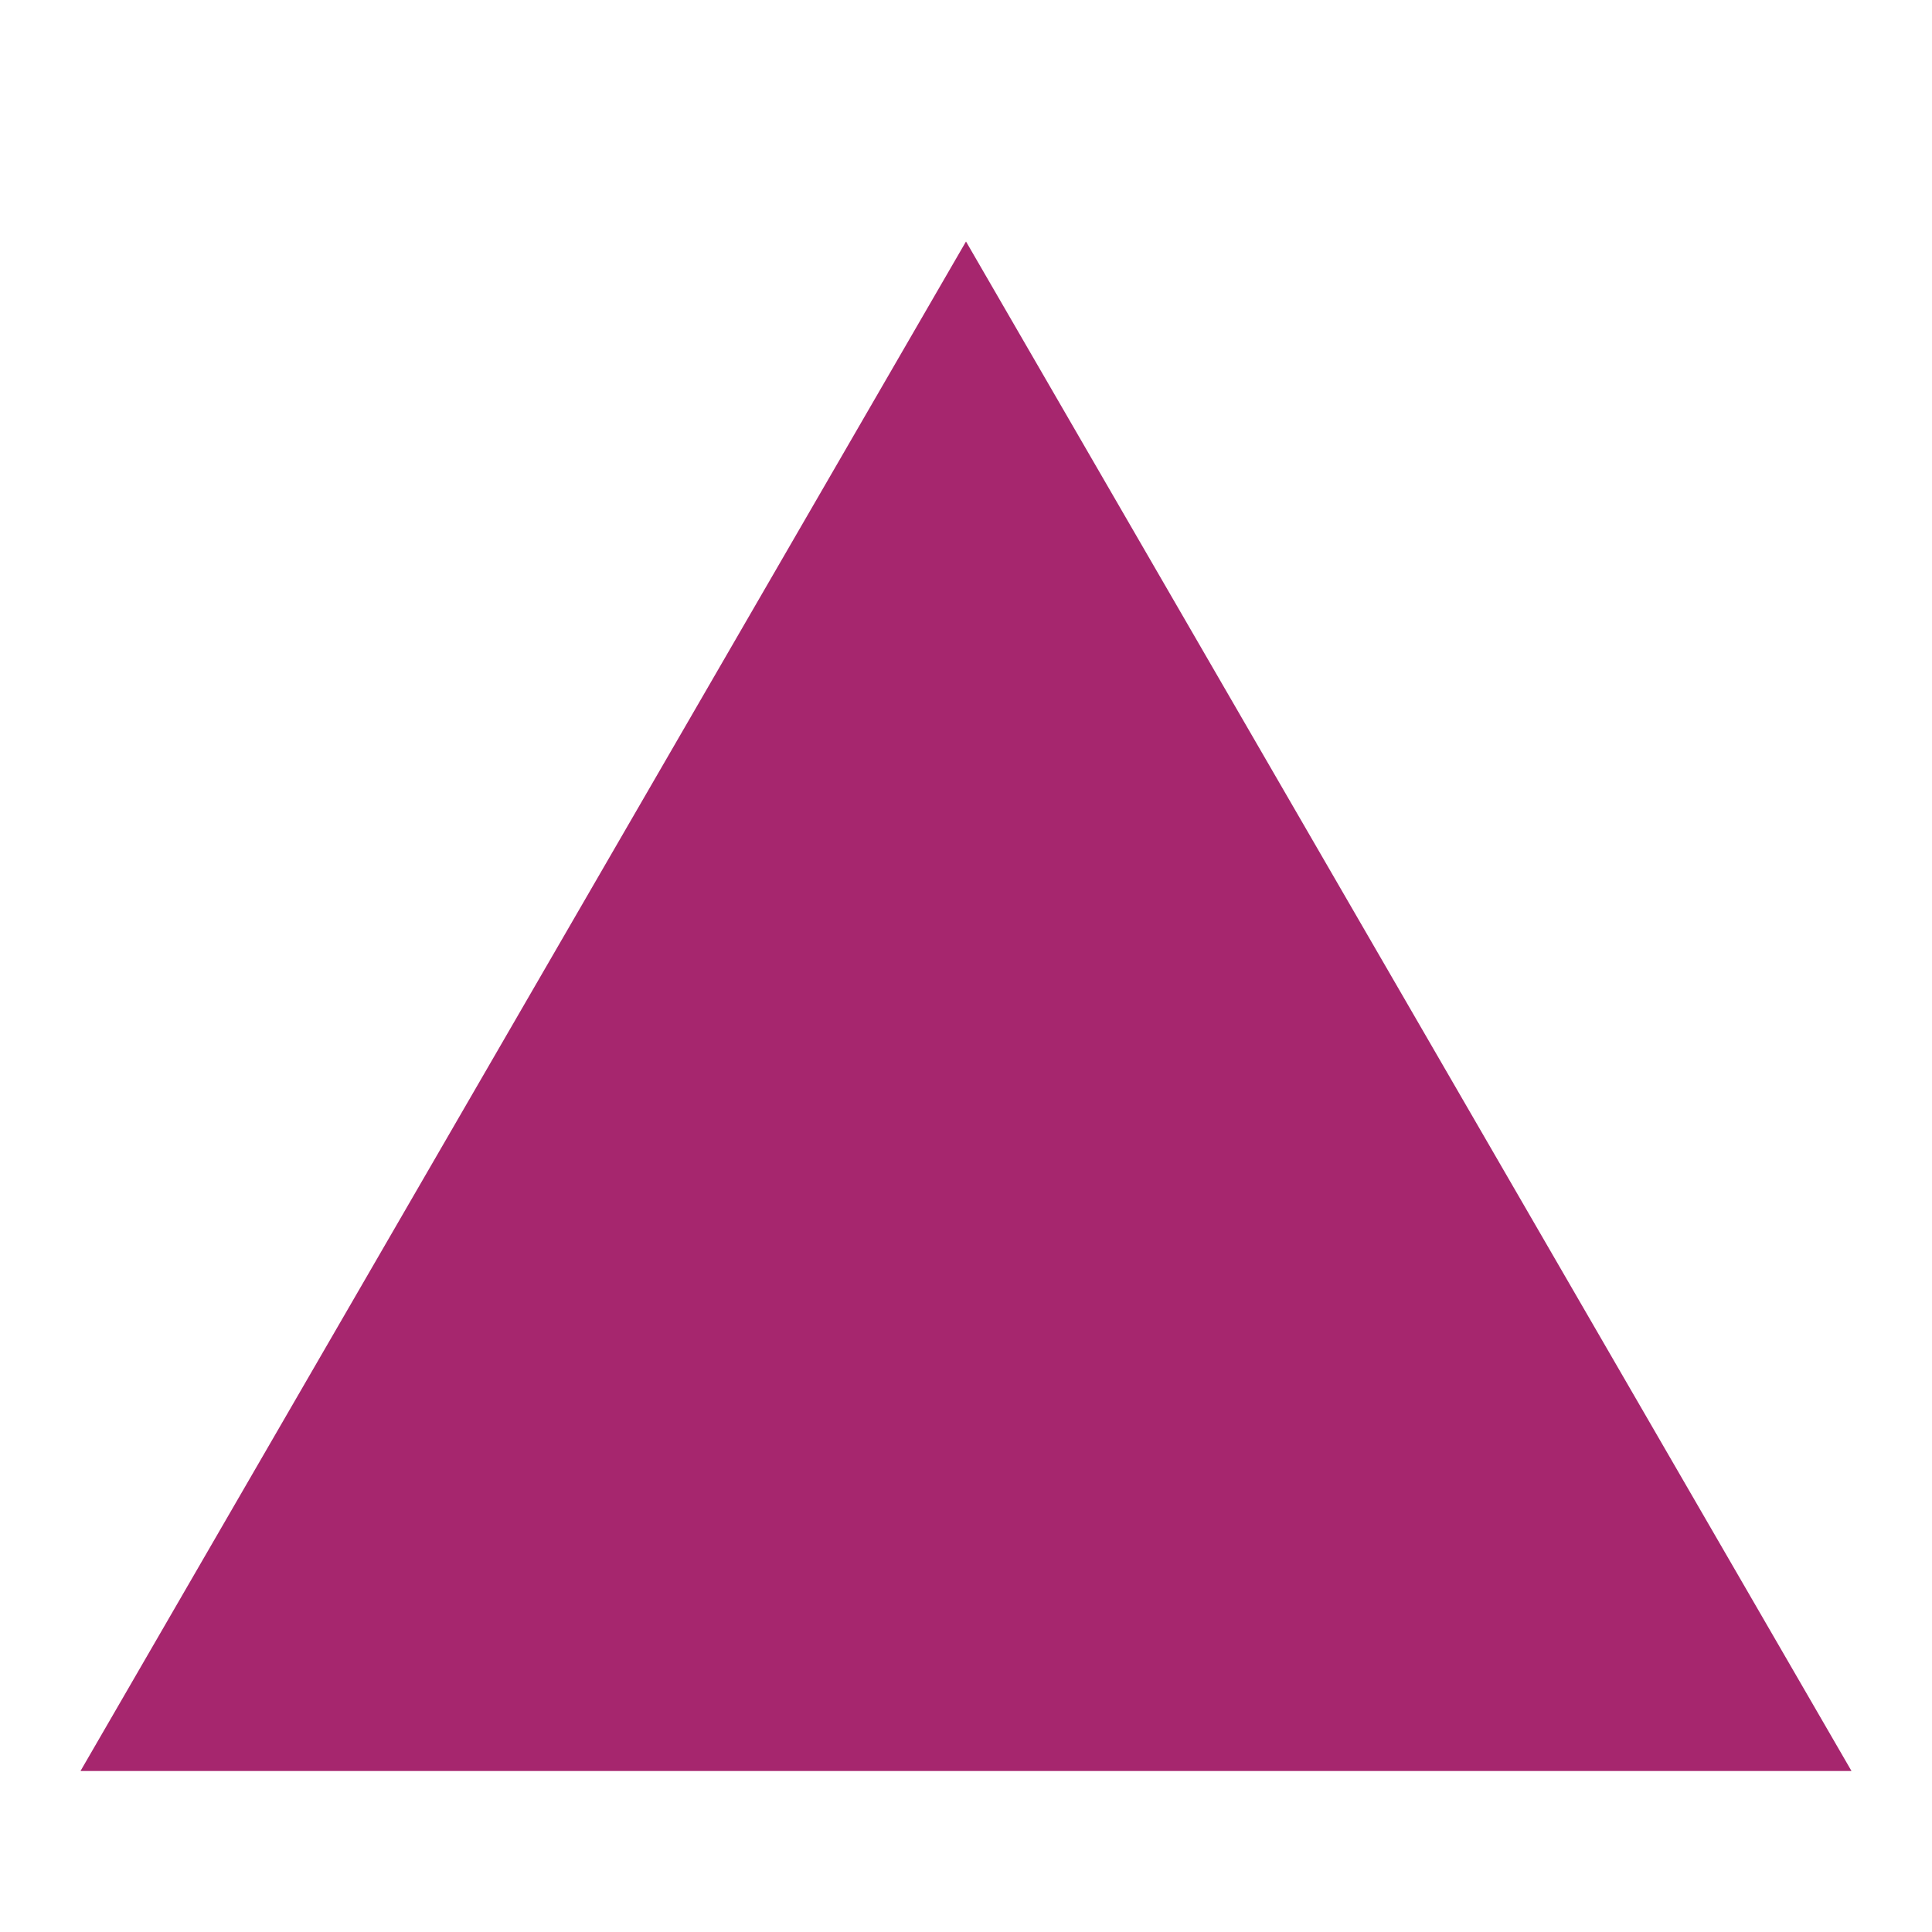
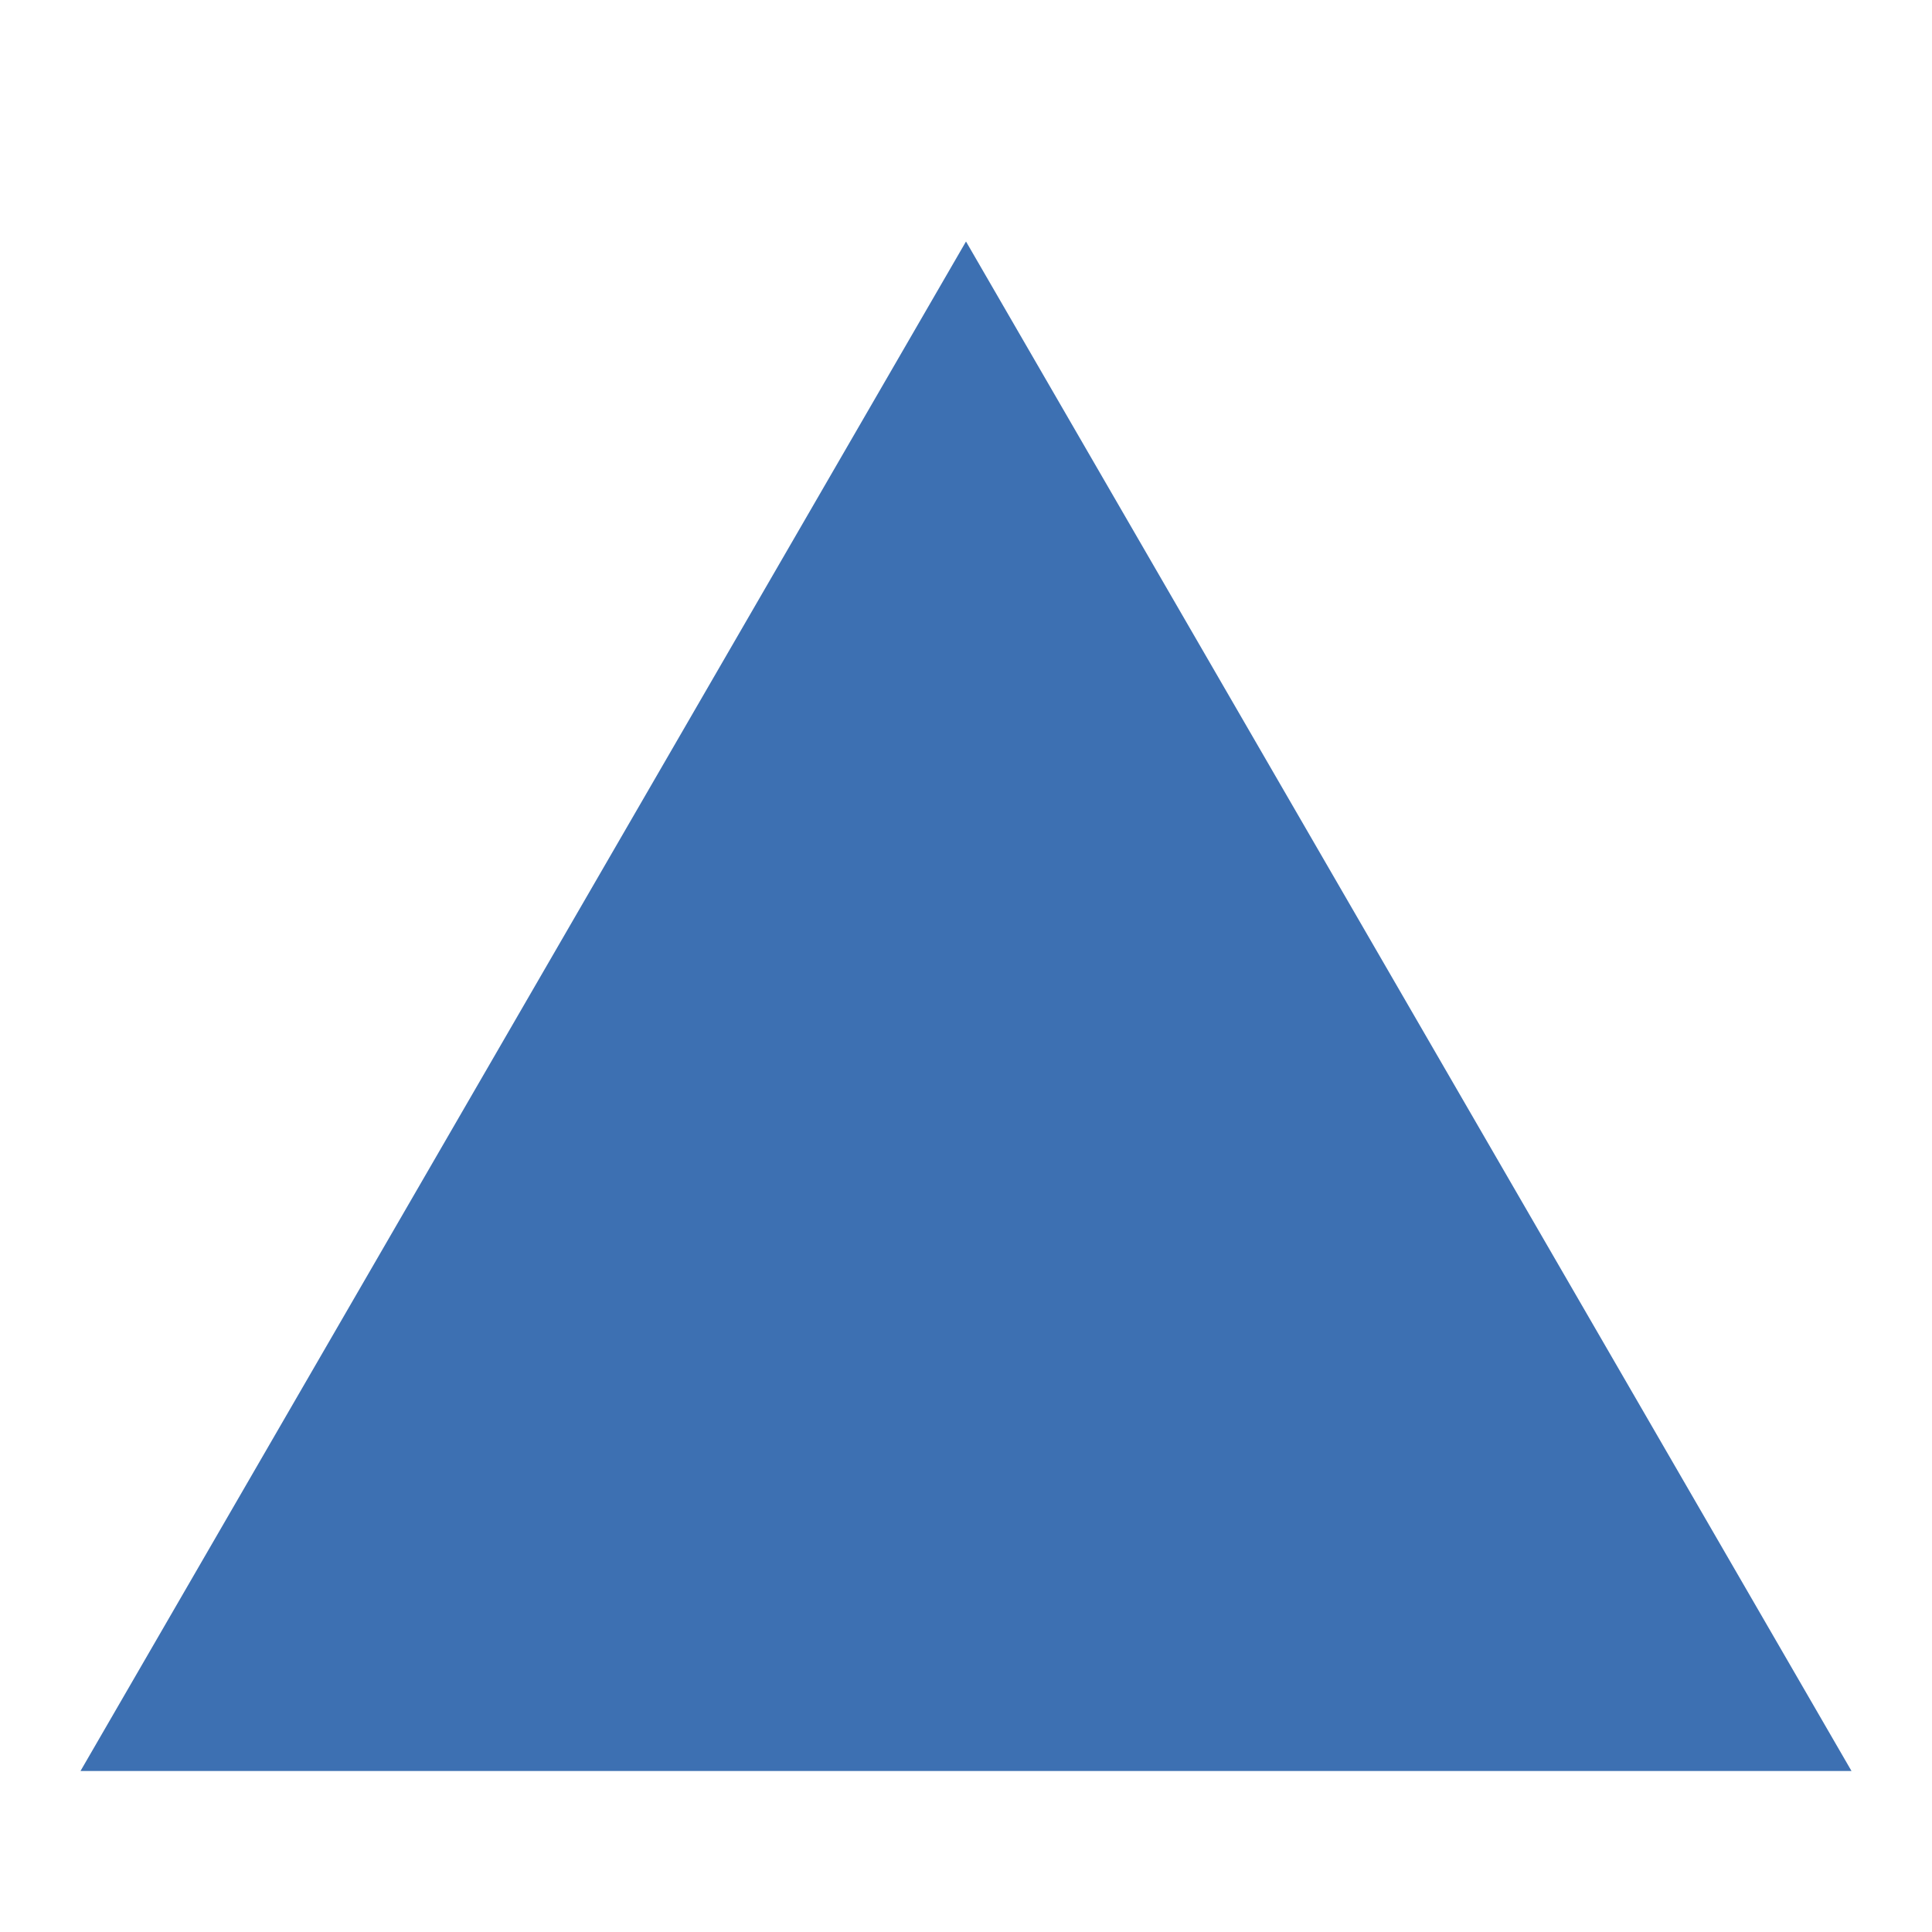
- <svg xmlns="http://www.w3.org/2000/svg" viewBox="0 0 1024 1024" height="10px" width="10px" style="fill: #a6266e;">
+ <svg xmlns="http://www.w3.org/2000/svg" viewBox="0 0 1024 1024" height="10px" width="10px" style="fill: #3d70b2;">
  <g id="UpTriangle_svg">
    <path d="M42.667 938.667l469.333-810.667 469.333 810.667z" />
  </g>
</svg>
